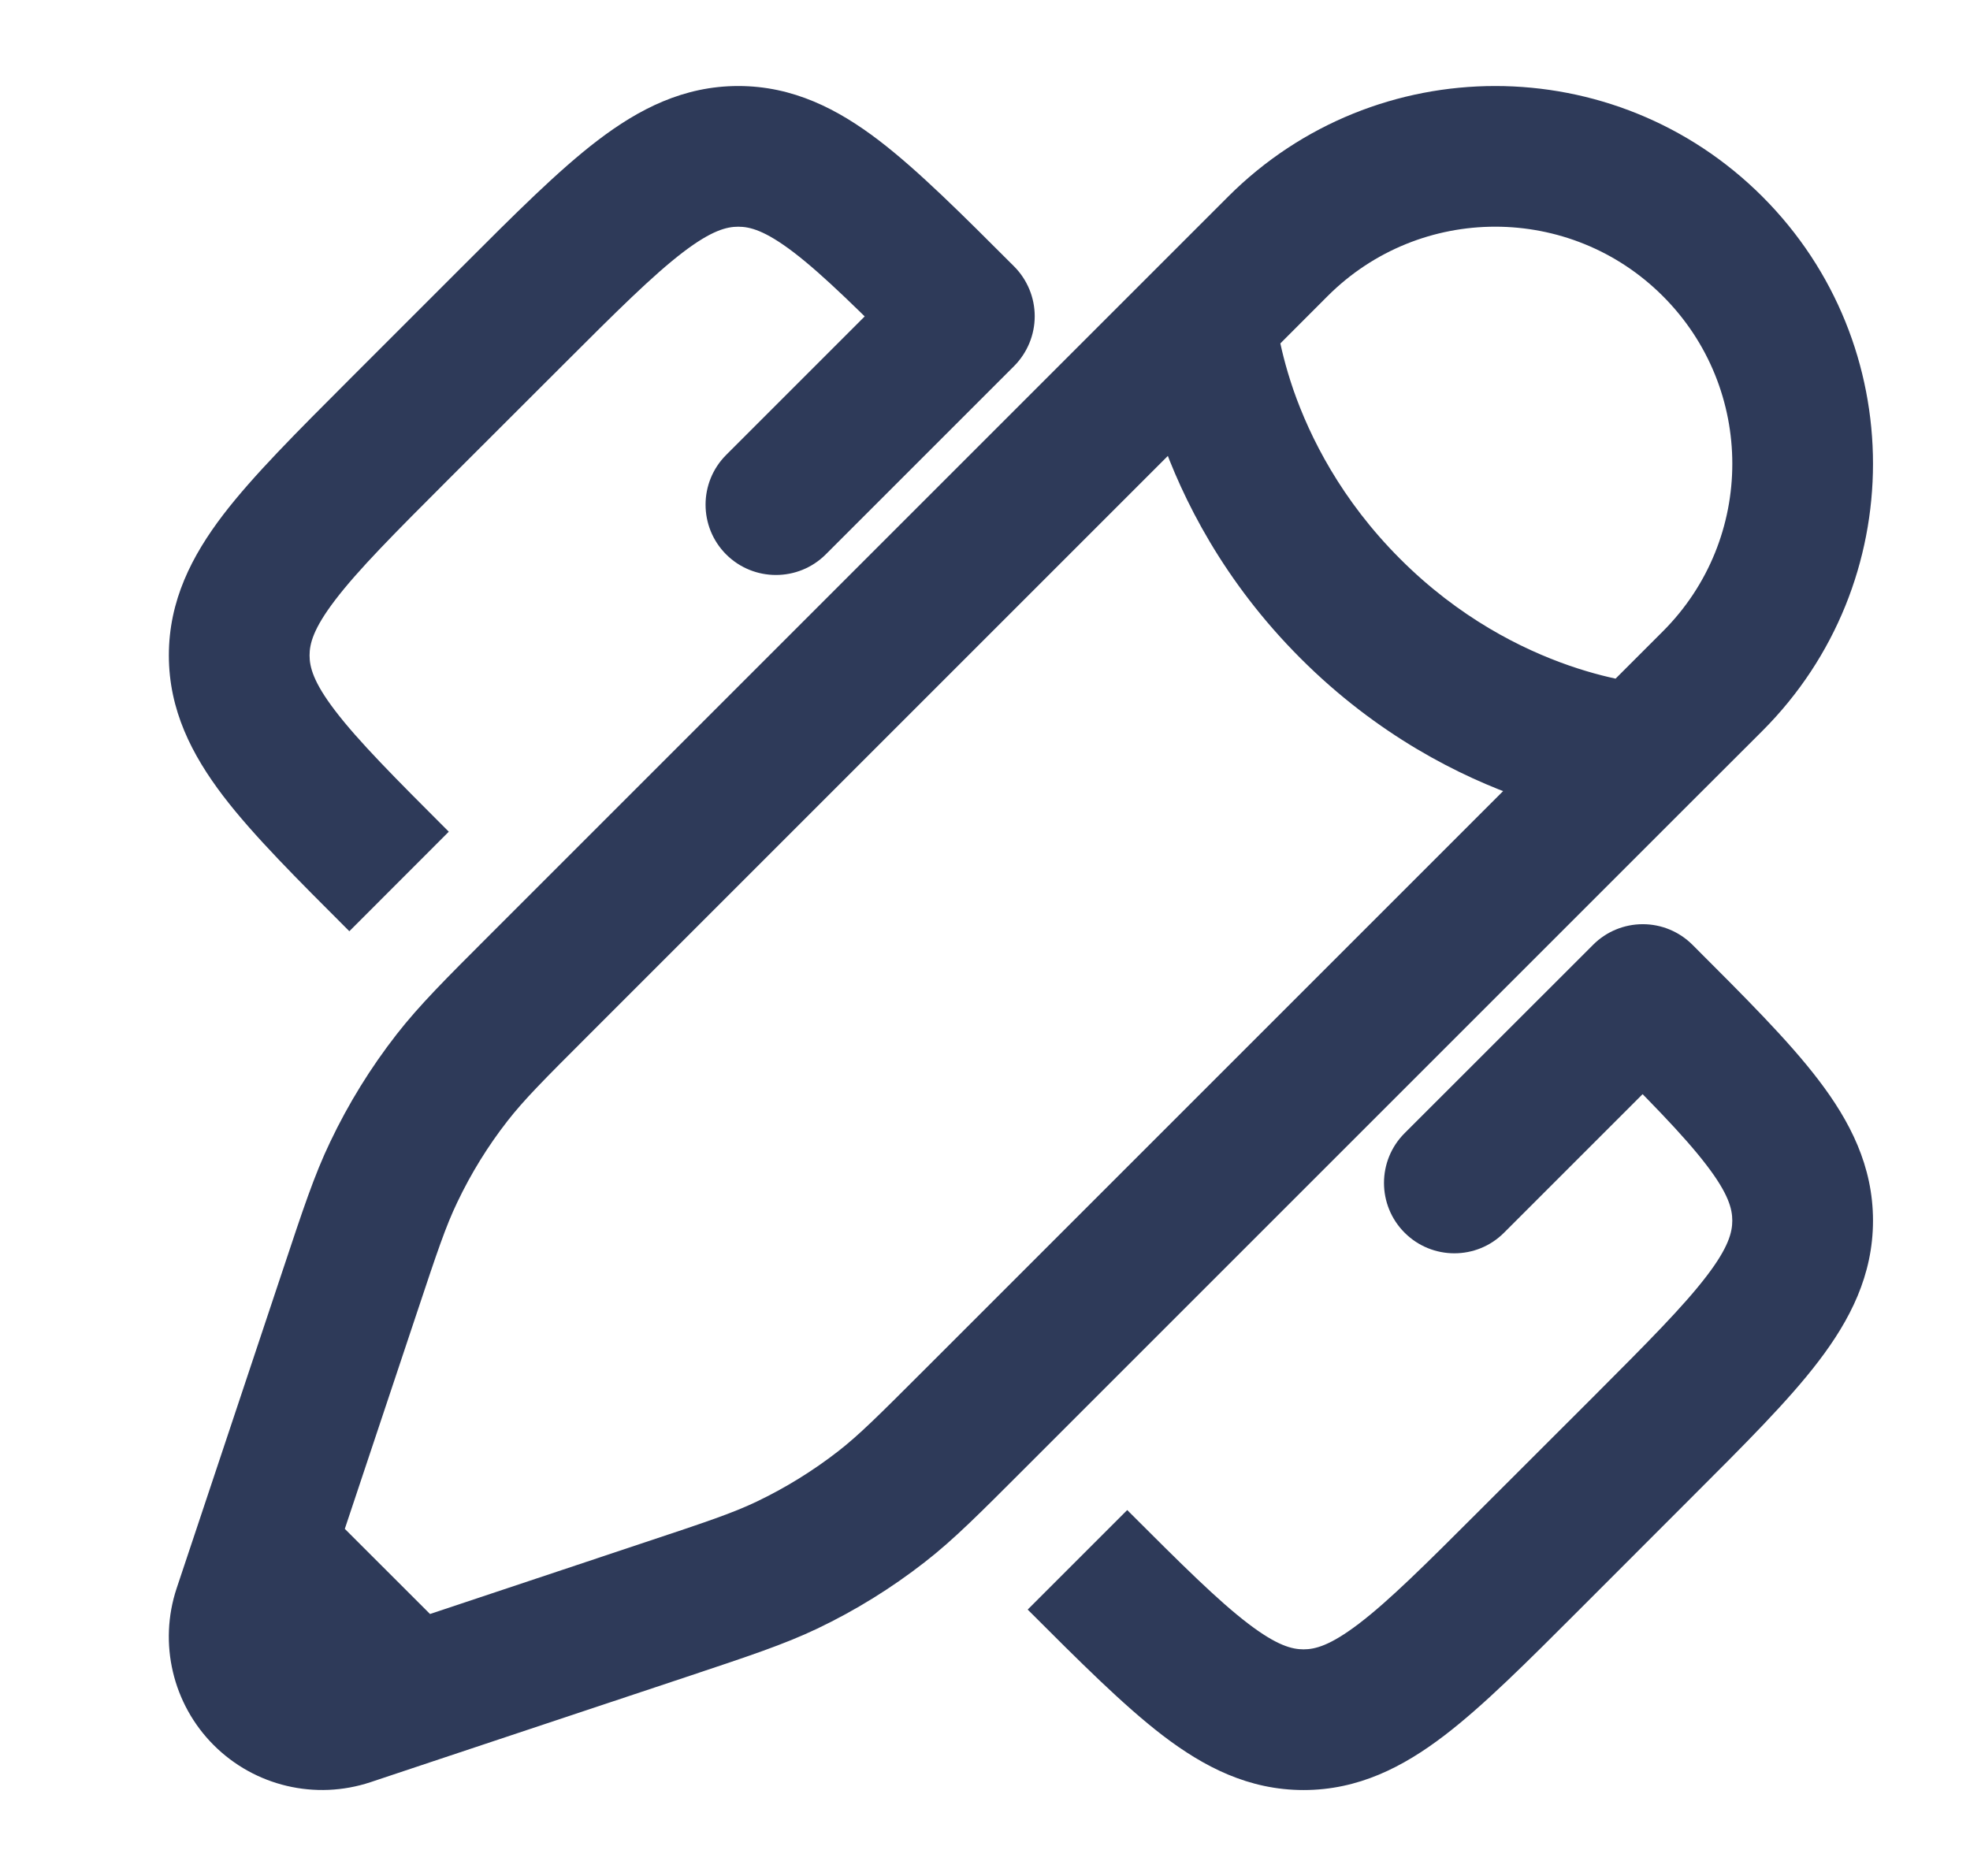
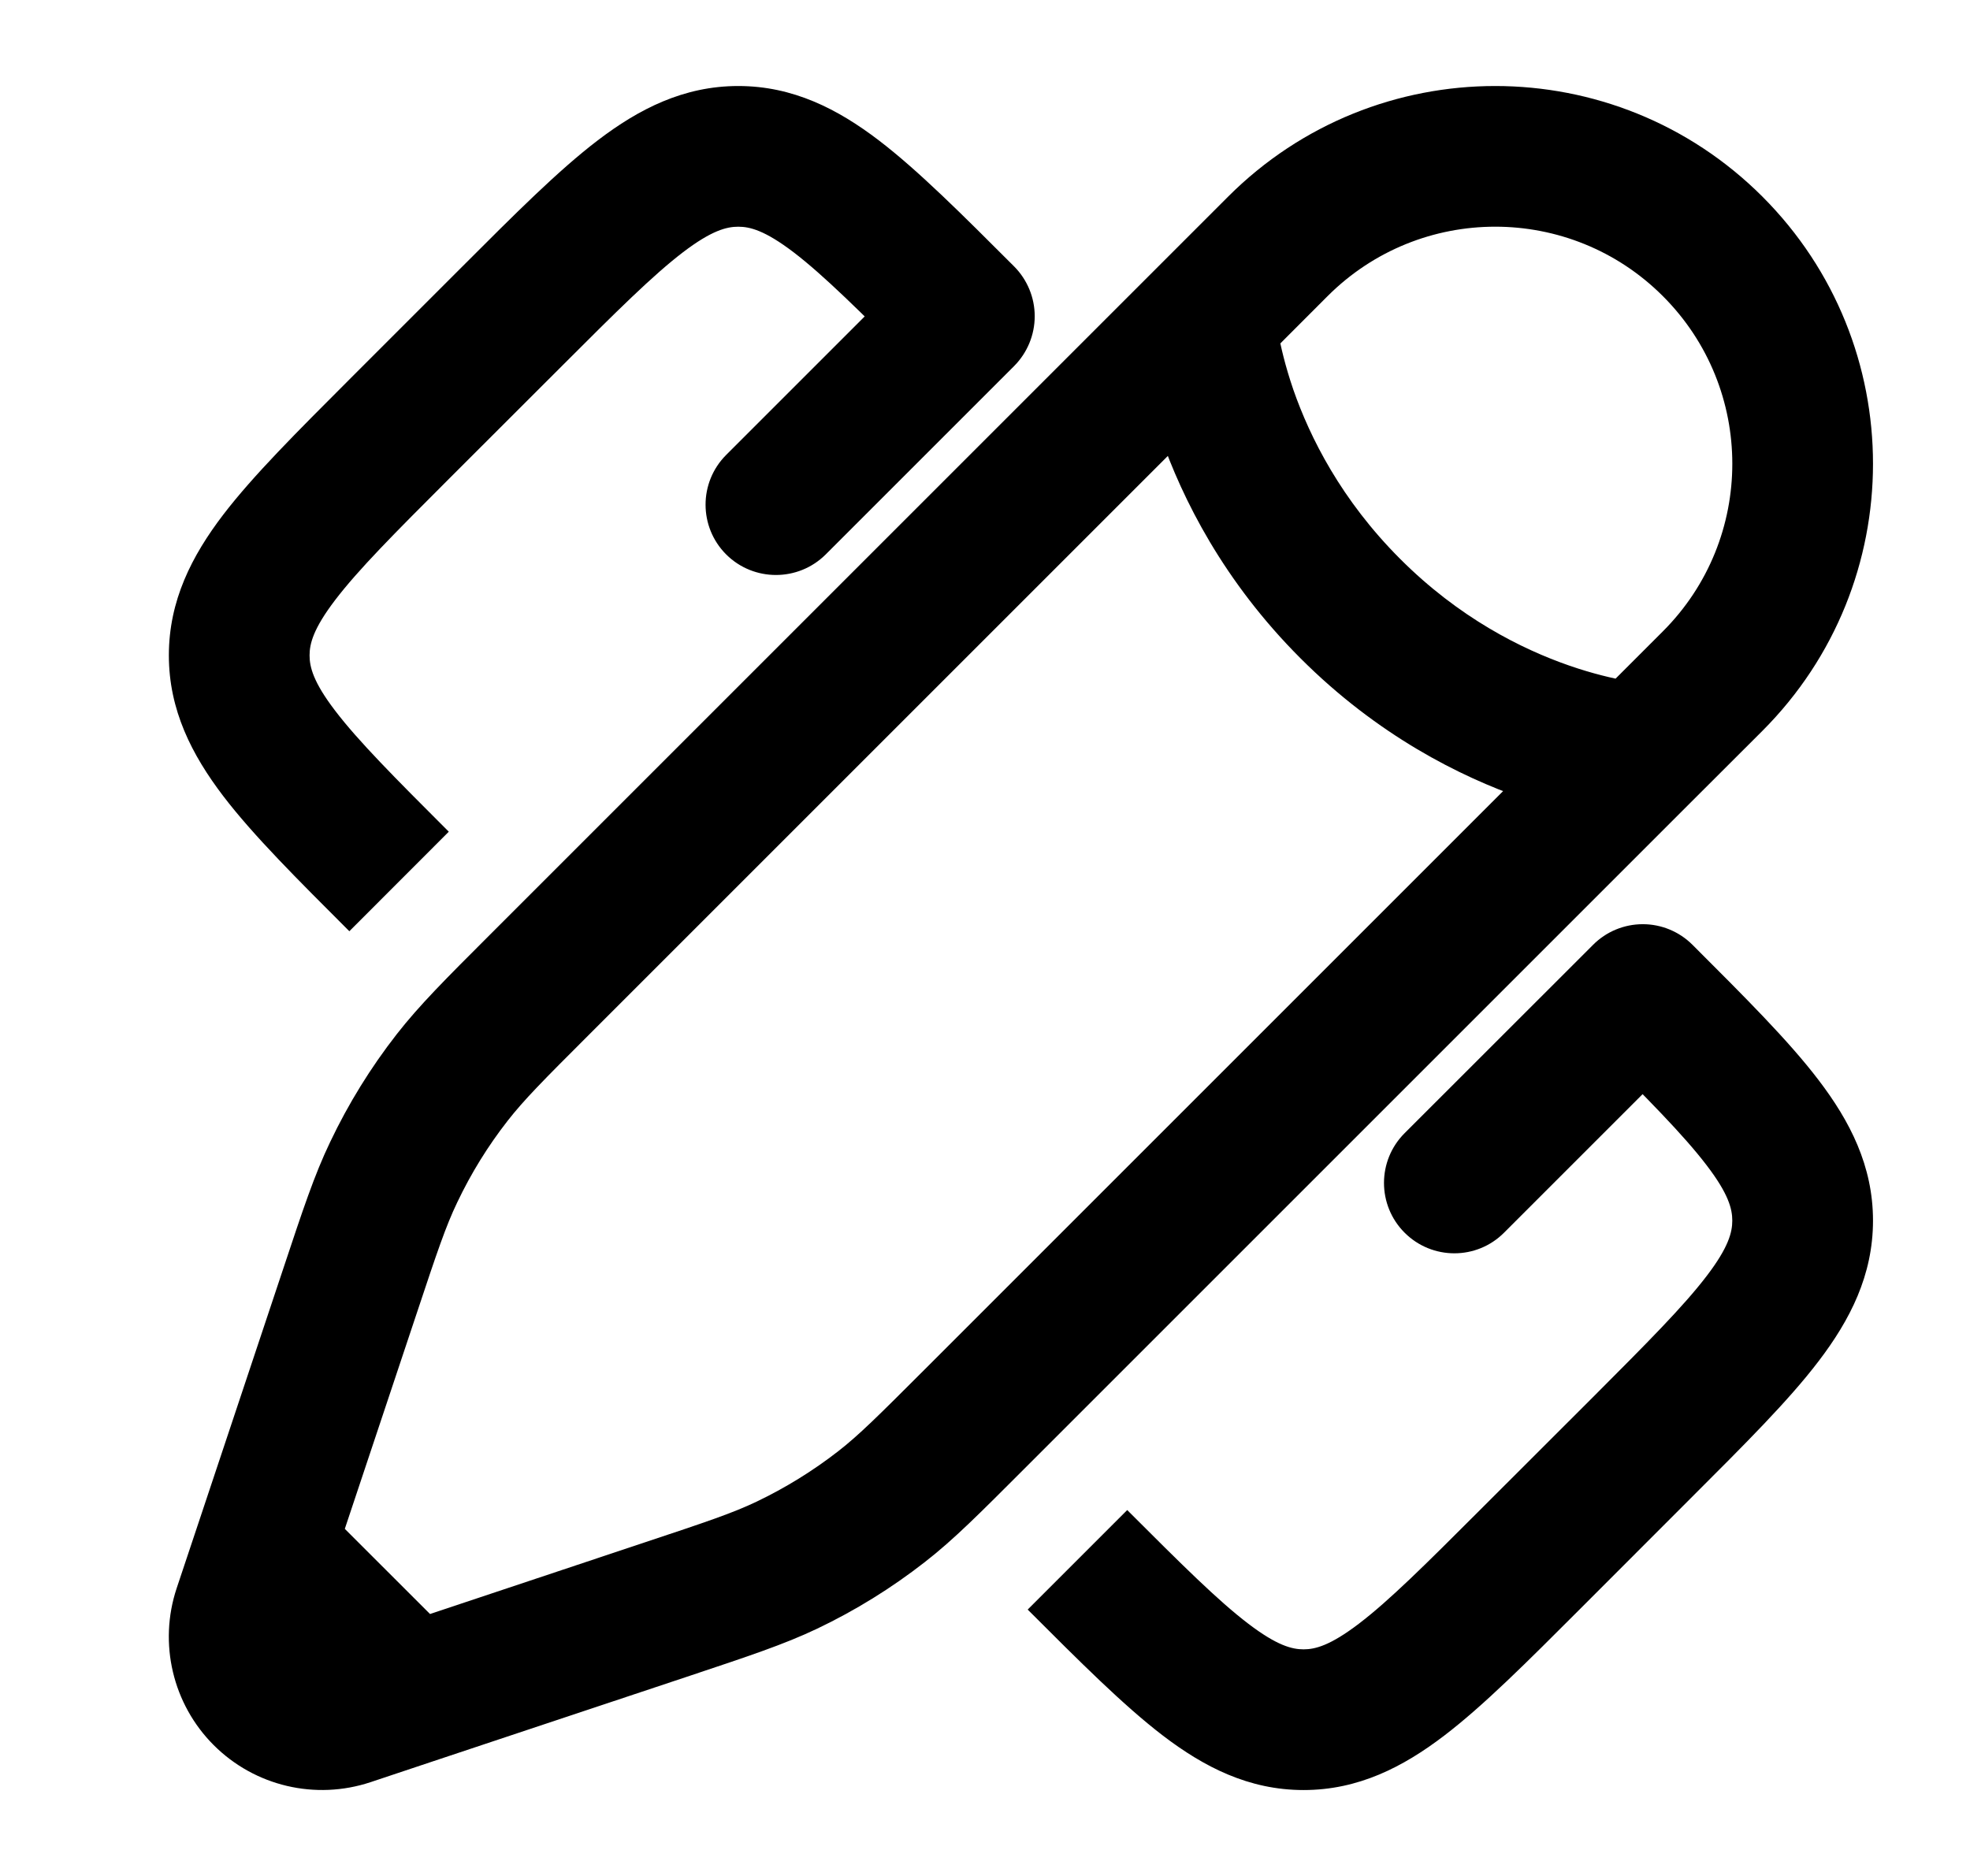
<svg xmlns="http://www.w3.org/2000/svg" viewBox="0 0 21 20" fill="none">
-   <path d="M5.459 3.371L4.929 2.841L4.929 2.841L5.459 3.371ZM4.254 4.577L4.784 5.107L4.784 5.107L4.254 4.577ZM10.28 3.371L10.811 3.902C10.951 3.761 11.03 3.57 11.03 3.371C11.03 3.173 10.951 2.982 10.811 2.841L10.28 3.371ZM17.512 10.603L18.042 10.073C17.901 9.932 17.711 9.853 17.512 9.853C17.313 9.853 17.122 9.932 16.982 10.073L17.512 10.603ZM7.741 4.85C7.448 5.143 7.448 5.618 7.741 5.911C8.034 6.203 8.509 6.203 8.802 5.911L7.741 4.85ZM14.973 12.081C14.68 12.374 14.68 12.849 14.973 13.142C15.266 13.435 15.741 13.435 16.033 13.142L14.973 12.081ZM13.622 2.627L13.092 2.096V2.096L13.622 2.627ZM18.256 7.261L18.787 7.792L18.256 7.261ZM2.595 17.171L3.307 17.408H3.307L2.595 17.171ZM3.729 13.768L4.441 14.005L3.729 13.768ZM5.749 10.5L6.279 11.031L5.749 10.5ZM7.116 17.154L6.878 16.442H6.878L7.116 17.154ZM3.713 18.288L3.476 17.577H3.476L3.713 18.288ZM9.396 16.063L8.935 15.472L8.935 15.472L9.396 16.063ZM8.387 16.687L8.064 16.01H8.064L8.387 16.687ZM4.197 12.496L3.52 12.174H3.52L4.197 12.496ZM4.82 11.487L5.412 11.948H5.412L4.82 11.487ZM4.381 18.066L4.618 18.777H4.618L4.381 18.066ZM2.818 16.502L2.106 16.265L2.106 16.265L2.818 16.502ZM4.929 2.841L3.724 4.046L4.784 5.107L5.99 3.902L4.929 2.841ZM16.837 17.16L18.042 15.954L16.982 14.894L15.776 16.099L16.837 17.16ZM10.955 17.16C11.508 17.713 11.976 18.182 12.397 18.504C12.836 18.839 13.313 19.084 13.896 19.084V17.584C13.773 17.584 13.613 17.544 13.307 17.311C12.984 17.065 12.599 16.682 12.016 16.099L10.955 17.16ZM15.776 16.099C15.193 16.682 14.808 17.065 14.485 17.311C14.179 17.544 14.019 17.584 13.896 17.584V19.084C14.479 19.084 14.956 18.839 15.395 18.504C15.817 18.182 16.284 17.713 16.837 17.16L15.776 16.099ZM3.724 4.046C3.171 4.6 2.701 5.067 2.379 5.488C2.044 5.927 1.8 6.404 1.8 6.987H3.3C3.3 6.864 3.339 6.704 3.572 6.398C3.818 6.075 4.201 5.69 4.784 5.107L3.724 4.046ZM4.784 8.867C4.201 8.284 3.818 7.899 3.572 7.576C3.339 7.271 3.3 7.11 3.3 6.987H1.8C1.8 7.57 2.045 8.047 2.379 8.486C2.701 8.908 3.171 9.375 3.724 9.928L4.784 8.867ZM10.811 2.841C10.258 2.288 9.79 1.819 9.369 1.497C8.93 1.162 8.453 0.917 7.87 0.917V2.417C7.993 2.417 8.153 2.456 8.459 2.689C8.782 2.936 9.167 3.319 9.75 3.902L10.811 2.841ZM5.99 3.902C6.573 3.319 6.958 2.936 7.281 2.689C7.587 2.456 7.747 2.417 7.87 2.417V0.917C7.287 0.917 6.81 1.162 6.371 1.497C5.949 1.819 5.482 2.288 4.929 2.841L5.99 3.902ZM16.982 11.133C17.565 11.716 17.948 12.102 18.194 12.425C18.427 12.73 18.466 12.89 18.466 13.013H19.966C19.966 12.431 19.721 11.954 19.386 11.515C19.065 11.093 18.595 10.626 18.042 10.073L16.982 11.133ZM18.042 15.954C18.595 15.401 19.065 14.934 19.386 14.512C19.721 14.073 19.966 13.596 19.966 13.013H18.466C18.466 13.136 18.427 13.297 18.194 13.602C17.948 13.925 17.565 14.31 16.982 14.894L18.042 15.954ZM9.75 2.841L7.741 4.85L8.802 5.911L10.811 3.902L9.75 2.841ZM16.982 10.073L14.973 12.081L16.033 13.142L18.042 11.133L16.982 10.073ZM13.38 3.93L14.152 3.157L13.092 2.096L12.319 2.869L13.38 3.93ZM17.726 6.731L16.954 7.503L18.014 8.564L18.787 7.792L17.726 6.731ZM12.85 3.399C12.101 3.443 12.101 3.444 12.101 3.444C12.101 3.444 12.101 3.444 12.101 3.445C12.101 3.445 12.101 3.445 12.101 3.446C12.101 3.447 12.101 3.448 12.101 3.449C12.101 3.452 12.102 3.455 12.102 3.458C12.102 3.464 12.103 3.472 12.104 3.482C12.105 3.501 12.108 3.527 12.111 3.558C12.119 3.62 12.13 3.706 12.149 3.811C12.187 4.02 12.253 4.309 12.37 4.647C12.605 5.322 13.044 6.199 13.864 7.019L14.925 5.958C14.297 5.33 13.964 4.663 13.787 4.155C13.7 3.901 13.651 3.689 13.626 3.546C13.613 3.474 13.606 3.42 13.602 3.387C13.6 3.371 13.599 3.359 13.598 3.354C13.598 3.351 13.598 3.35 13.598 3.35C13.598 3.35 13.598 3.351 13.598 3.351C13.598 3.352 13.598 3.352 13.598 3.353C13.598 3.353 13.598 3.354 13.598 3.354C13.598 3.354 13.598 3.354 13.598 3.355C13.598 3.355 13.598 3.355 12.85 3.399ZM13.864 7.019C14.684 7.839 15.562 8.279 16.236 8.513C16.574 8.63 16.863 8.696 17.073 8.734C17.177 8.753 17.263 8.765 17.325 8.772C17.357 8.775 17.382 8.778 17.401 8.779C17.411 8.78 17.419 8.781 17.425 8.781C17.429 8.782 17.431 8.782 17.434 8.782C17.435 8.782 17.436 8.782 17.437 8.782C17.438 8.782 17.438 8.782 17.439 8.782C17.439 8.782 17.439 8.782 17.439 8.782C17.44 8.782 17.44 8.782 17.484 8.034C17.528 7.285 17.528 7.285 17.529 7.285C17.529 7.285 17.529 7.285 17.529 7.285C17.53 7.285 17.53 7.285 17.53 7.285C17.531 7.285 17.531 7.285 17.532 7.285C17.533 7.285 17.533 7.285 17.533 7.285C17.533 7.285 17.532 7.285 17.529 7.285C17.524 7.284 17.513 7.283 17.496 7.282C17.463 7.278 17.409 7.271 17.337 7.258C17.194 7.232 16.982 7.184 16.728 7.096C16.221 6.92 15.553 6.587 14.925 5.958L13.864 7.019ZM6.279 11.031L13.38 3.93L12.319 2.869L5.218 9.97L6.279 11.031ZM16.954 7.503L9.853 14.604L10.913 15.665L18.014 8.564L16.954 7.503ZM9.853 14.604C9.359 15.098 9.156 15.3 8.935 15.472L9.858 16.654C10.168 16.413 10.445 16.133 10.913 15.665L9.853 14.604ZM7.353 17.866C7.981 17.656 8.355 17.533 8.71 17.364L8.064 16.01C7.812 16.13 7.54 16.222 6.878 16.442L7.353 17.866ZM8.935 15.472C8.665 15.682 8.373 15.862 8.064 16.01L8.71 17.364C9.117 17.17 9.502 16.932 9.858 16.654L8.935 15.472ZM3.339 17.544C3.303 17.509 3.29 17.456 3.307 17.408L1.883 16.933C1.688 17.52 1.841 18.168 2.278 18.605L3.339 17.544ZM4.441 14.005C4.661 13.343 4.753 13.071 4.874 12.819L3.52 12.174C3.35 12.528 3.227 12.902 3.018 13.53L4.441 14.005ZM5.218 9.97C4.75 10.438 4.471 10.716 4.229 11.026L5.412 11.948C5.584 11.728 5.785 11.524 6.279 11.031L5.218 9.97ZM4.874 12.819C5.021 12.51 5.201 12.218 5.412 11.948L4.229 11.026C3.952 11.381 3.714 11.766 3.52 12.174L4.874 12.819ZM2.278 18.605C2.716 19.043 3.363 19.195 3.95 19L3.476 17.577C3.428 17.593 3.375 17.58 3.339 17.544L2.278 18.605ZM17.726 3.157C18.713 4.144 18.713 5.744 17.726 6.731L18.787 7.792C20.359 6.219 20.359 3.669 18.787 2.096L17.726 3.157ZM18.787 2.096C17.214 0.524 14.664 0.524 13.092 2.096L14.152 3.157C15.139 2.17 16.739 2.17 17.726 3.157L18.787 2.096ZM4.144 17.354L3.476 17.577L3.95 19L4.618 18.777L4.144 17.354ZM3.307 17.408L3.529 16.739L2.106 16.265L1.883 16.933L3.307 17.408ZM4.912 17.535L3.348 15.972L2.287 17.032L3.851 18.596L4.912 17.535ZM6.878 16.442L4.144 17.354L4.618 18.777L7.353 17.866L6.878 16.442ZM3.529 16.739L4.441 14.005L3.018 13.53L2.106 16.265L3.529 16.739Z" fill="#2E3A59" />
+   <path d="M5.459 3.371L4.929 2.841L4.929 2.841L5.459 3.371ZM4.254 4.577L4.784 5.107L4.784 5.107L4.254 4.577ZM10.28 3.371L10.811 3.902C10.951 3.761 11.03 3.57 11.03 3.371C11.03 3.173 10.951 2.982 10.811 2.841L10.28 3.371ZM17.512 10.603L18.042 10.073C17.901 9.932 17.711 9.853 17.512 9.853C17.313 9.853 17.122 9.932 16.982 10.073L17.512 10.603ZM7.741 4.85C7.448 5.143 7.448 5.618 7.741 5.911C8.034 6.203 8.509 6.203 8.802 5.911L7.741 4.85ZM14.973 12.081C14.68 12.374 14.68 12.849 14.973 13.142C15.266 13.435 15.741 13.435 16.033 13.142L14.973 12.081ZM13.622 2.627L13.092 2.096V2.096L13.622 2.627ZM18.256 7.261L18.787 7.792L18.256 7.261ZM2.595 17.171L3.307 17.408H3.307L2.595 17.171ZM3.729 13.768L4.441 14.005L3.729 13.768ZM5.749 10.5L6.279 11.031L5.749 10.5ZM7.116 17.154L6.878 16.442H6.878L7.116 17.154ZM3.713 18.288L3.476 17.577H3.476L3.713 18.288ZM9.396 16.063L8.935 15.472L8.935 15.472L9.396 16.063ZM8.387 16.687L8.064 16.01H8.064L8.387 16.687ZM4.197 12.496L3.52 12.174H3.52L4.197 12.496ZM4.82 11.487L5.412 11.948H5.412L4.82 11.487ZM4.381 18.066L4.618 18.777H4.618L4.381 18.066ZM2.818 16.502L2.106 16.265L2.106 16.265L2.818 16.502ZM4.929 2.841L3.724 4.046L4.784 5.107L5.99 3.902L4.929 2.841ZM16.837 17.16L18.042 15.954L16.982 14.894L15.776 16.099L16.837 17.16ZM10.955 17.16C11.508 17.713 11.976 18.182 12.397 18.504C12.836 18.839 13.313 19.084 13.896 19.084V17.584C13.773 17.584 13.613 17.544 13.307 17.311C12.984 17.065 12.599 16.682 12.016 16.099L10.955 17.16ZM15.776 16.099C15.193 16.682 14.808 17.065 14.485 17.311C14.179 17.544 14.019 17.584 13.896 17.584V19.084C14.479 19.084 14.956 18.839 15.395 18.504C15.817 18.182 16.284 17.713 16.837 17.16L15.776 16.099ZM3.724 4.046C3.171 4.6 2.701 5.067 2.379 5.488C2.044 5.927 1.8 6.404 1.8 6.987H3.3C3.3 6.864 3.339 6.704 3.572 6.398C3.818 6.075 4.201 5.69 4.784 5.107L3.724 4.046ZM4.784 8.867C4.201 8.284 3.818 7.899 3.572 7.576C3.339 7.271 3.3 7.11 3.3 6.987H1.8C1.8 7.57 2.045 8.047 2.379 8.486C2.701 8.908 3.171 9.375 3.724 9.928L4.784 8.867ZM10.811 2.841C10.258 2.288 9.79 1.819 9.369 1.497C8.93 1.162 8.453 0.917 7.87 0.917V2.417C7.993 2.417 8.153 2.456 8.459 2.689C8.782 2.936 9.167 3.319 9.75 3.902L10.811 2.841ZM5.99 3.902C6.573 3.319 6.958 2.936 7.281 2.689C7.587 2.456 7.747 2.417 7.87 2.417V0.917C7.287 0.917 6.81 1.162 6.371 1.497C5.949 1.819 5.482 2.288 4.929 2.841L5.99 3.902ZM16.982 11.133C17.565 11.716 17.948 12.102 18.194 12.425C18.427 12.73 18.466 12.89 18.466 13.013H19.966C19.966 12.431 19.721 11.954 19.386 11.515C19.065 11.093 18.595 10.626 18.042 10.073L16.982 11.133ZM18.042 15.954C18.595 15.401 19.065 14.934 19.386 14.512C19.721 14.073 19.966 13.596 19.966 13.013H18.466C18.466 13.136 18.427 13.297 18.194 13.602C17.948 13.925 17.565 14.31 16.982 14.894L18.042 15.954ZM9.75 2.841L7.741 4.85L8.802 5.911L10.811 3.902L9.75 2.841ZM16.982 10.073L14.973 12.081L16.033 13.142L18.042 11.133L16.982 10.073ZM13.38 3.93L14.152 3.157L13.092 2.096L12.319 2.869L13.38 3.93ZM17.726 6.731L16.954 7.503L18.014 8.564L18.787 7.792L17.726 6.731ZM12.85 3.399C12.101 3.443 12.101 3.444 12.101 3.444C12.101 3.444 12.101 3.444 12.101 3.445C12.101 3.445 12.101 3.445 12.101 3.446C12.101 3.447 12.101 3.448 12.101 3.449C12.101 3.452 12.102 3.455 12.102 3.458C12.102 3.464 12.103 3.472 12.104 3.482C12.105 3.501 12.108 3.527 12.111 3.558C12.119 3.62 12.13 3.706 12.149 3.811C12.187 4.02 12.253 4.309 12.37 4.647C12.605 5.322 13.044 6.199 13.864 7.019L14.925 5.958C14.297 5.33 13.964 4.663 13.787 4.155C13.7 3.901 13.651 3.689 13.626 3.546C13.613 3.474 13.606 3.42 13.602 3.387C13.6 3.371 13.599 3.359 13.598 3.354C13.598 3.351 13.598 3.35 13.598 3.35C13.598 3.35 13.598 3.351 13.598 3.351C13.598 3.352 13.598 3.352 13.598 3.353C13.598 3.353 13.598 3.354 13.598 3.354C13.598 3.354 13.598 3.354 13.598 3.355C13.598 3.355 13.598 3.355 12.85 3.399ZM13.864 7.019C14.684 7.839 15.562 8.279 16.236 8.513C16.574 8.63 16.863 8.696 17.073 8.734C17.177 8.753 17.263 8.765 17.325 8.772C17.357 8.775 17.382 8.778 17.401 8.779C17.411 8.78 17.419 8.781 17.425 8.781C17.429 8.782 17.431 8.782 17.434 8.782C17.435 8.782 17.436 8.782 17.437 8.782C17.438 8.782 17.438 8.782 17.439 8.782C17.439 8.782 17.439 8.782 17.439 8.782C17.44 8.782 17.44 8.782 17.484 8.034C17.528 7.285 17.528 7.285 17.529 7.285C17.529 7.285 17.529 7.285 17.529 7.285C17.53 7.285 17.53 7.285 17.53 7.285C17.531 7.285 17.531 7.285 17.532 7.285C17.533 7.285 17.533 7.285 17.533 7.285C17.533 7.285 17.532 7.285 17.529 7.285C17.524 7.284 17.513 7.283 17.496 7.282C17.463 7.278 17.409 7.271 17.337 7.258C17.194 7.232 16.982 7.184 16.728 7.096C16.221 6.92 15.553 6.587 14.925 5.958L13.864 7.019ZM6.279 11.031L13.38 3.93L12.319 2.869L5.218 9.97L6.279 11.031ZM16.954 7.503L9.853 14.604L10.913 15.665L18.014 8.564L16.954 7.503ZM9.853 14.604C9.359 15.098 9.156 15.3 8.935 15.472L9.858 16.654C10.168 16.413 10.445 16.133 10.913 15.665L9.853 14.604ZM7.353 17.866C7.981 17.656 8.355 17.533 8.71 17.364L8.064 16.01C7.812 16.13 7.54 16.222 6.878 16.442L7.353 17.866ZM8.935 15.472C8.665 15.682 8.373 15.862 8.064 16.01L8.71 17.364C9.117 17.17 9.502 16.932 9.858 16.654L8.935 15.472ZM3.339 17.544C3.303 17.509 3.29 17.456 3.307 17.408L1.883 16.933C1.688 17.52 1.841 18.168 2.278 18.605L3.339 17.544ZM4.441 14.005C4.661 13.343 4.753 13.071 4.874 12.819L3.52 12.174C3.35 12.528 3.227 12.902 3.018 13.53L4.441 14.005ZM5.218 9.97C4.75 10.438 4.471 10.716 4.229 11.026L5.412 11.948C5.584 11.728 5.785 11.524 6.279 11.031L5.218 9.97ZM4.874 12.819C5.021 12.51 5.201 12.218 5.412 11.948L4.229 11.026C3.952 11.381 3.714 11.766 3.52 12.174L4.874 12.819ZM2.278 18.605C2.716 19.043 3.363 19.195 3.95 19L3.476 17.577C3.428 17.593 3.375 17.58 3.339 17.544L2.278 18.605ZM17.726 3.157C18.713 4.144 18.713 5.744 17.726 6.731L18.787 7.792C20.359 6.219 20.359 3.669 18.787 2.096L17.726 3.157ZM18.787 2.096C17.214 0.524 14.664 0.524 13.092 2.096L14.152 3.157C15.139 2.17 16.739 2.17 17.726 3.157L18.787 2.096ZM4.144 17.354L3.476 17.577L3.95 19L4.618 18.777L4.144 17.354ZM3.307 17.408L3.529 16.739L2.106 16.265L1.883 16.933L3.307 17.408ZM4.912 17.535L3.348 15.972L2.287 17.032L3.851 18.596L4.912 17.535ZM6.878 16.442L4.144 17.354L4.618 18.777L7.353 17.866L6.878 16.442ZM3.529 16.739L4.441 14.005L3.018 13.53L2.106 16.265L3.529 16.739Z" fill="currentColor" />
</svg>
